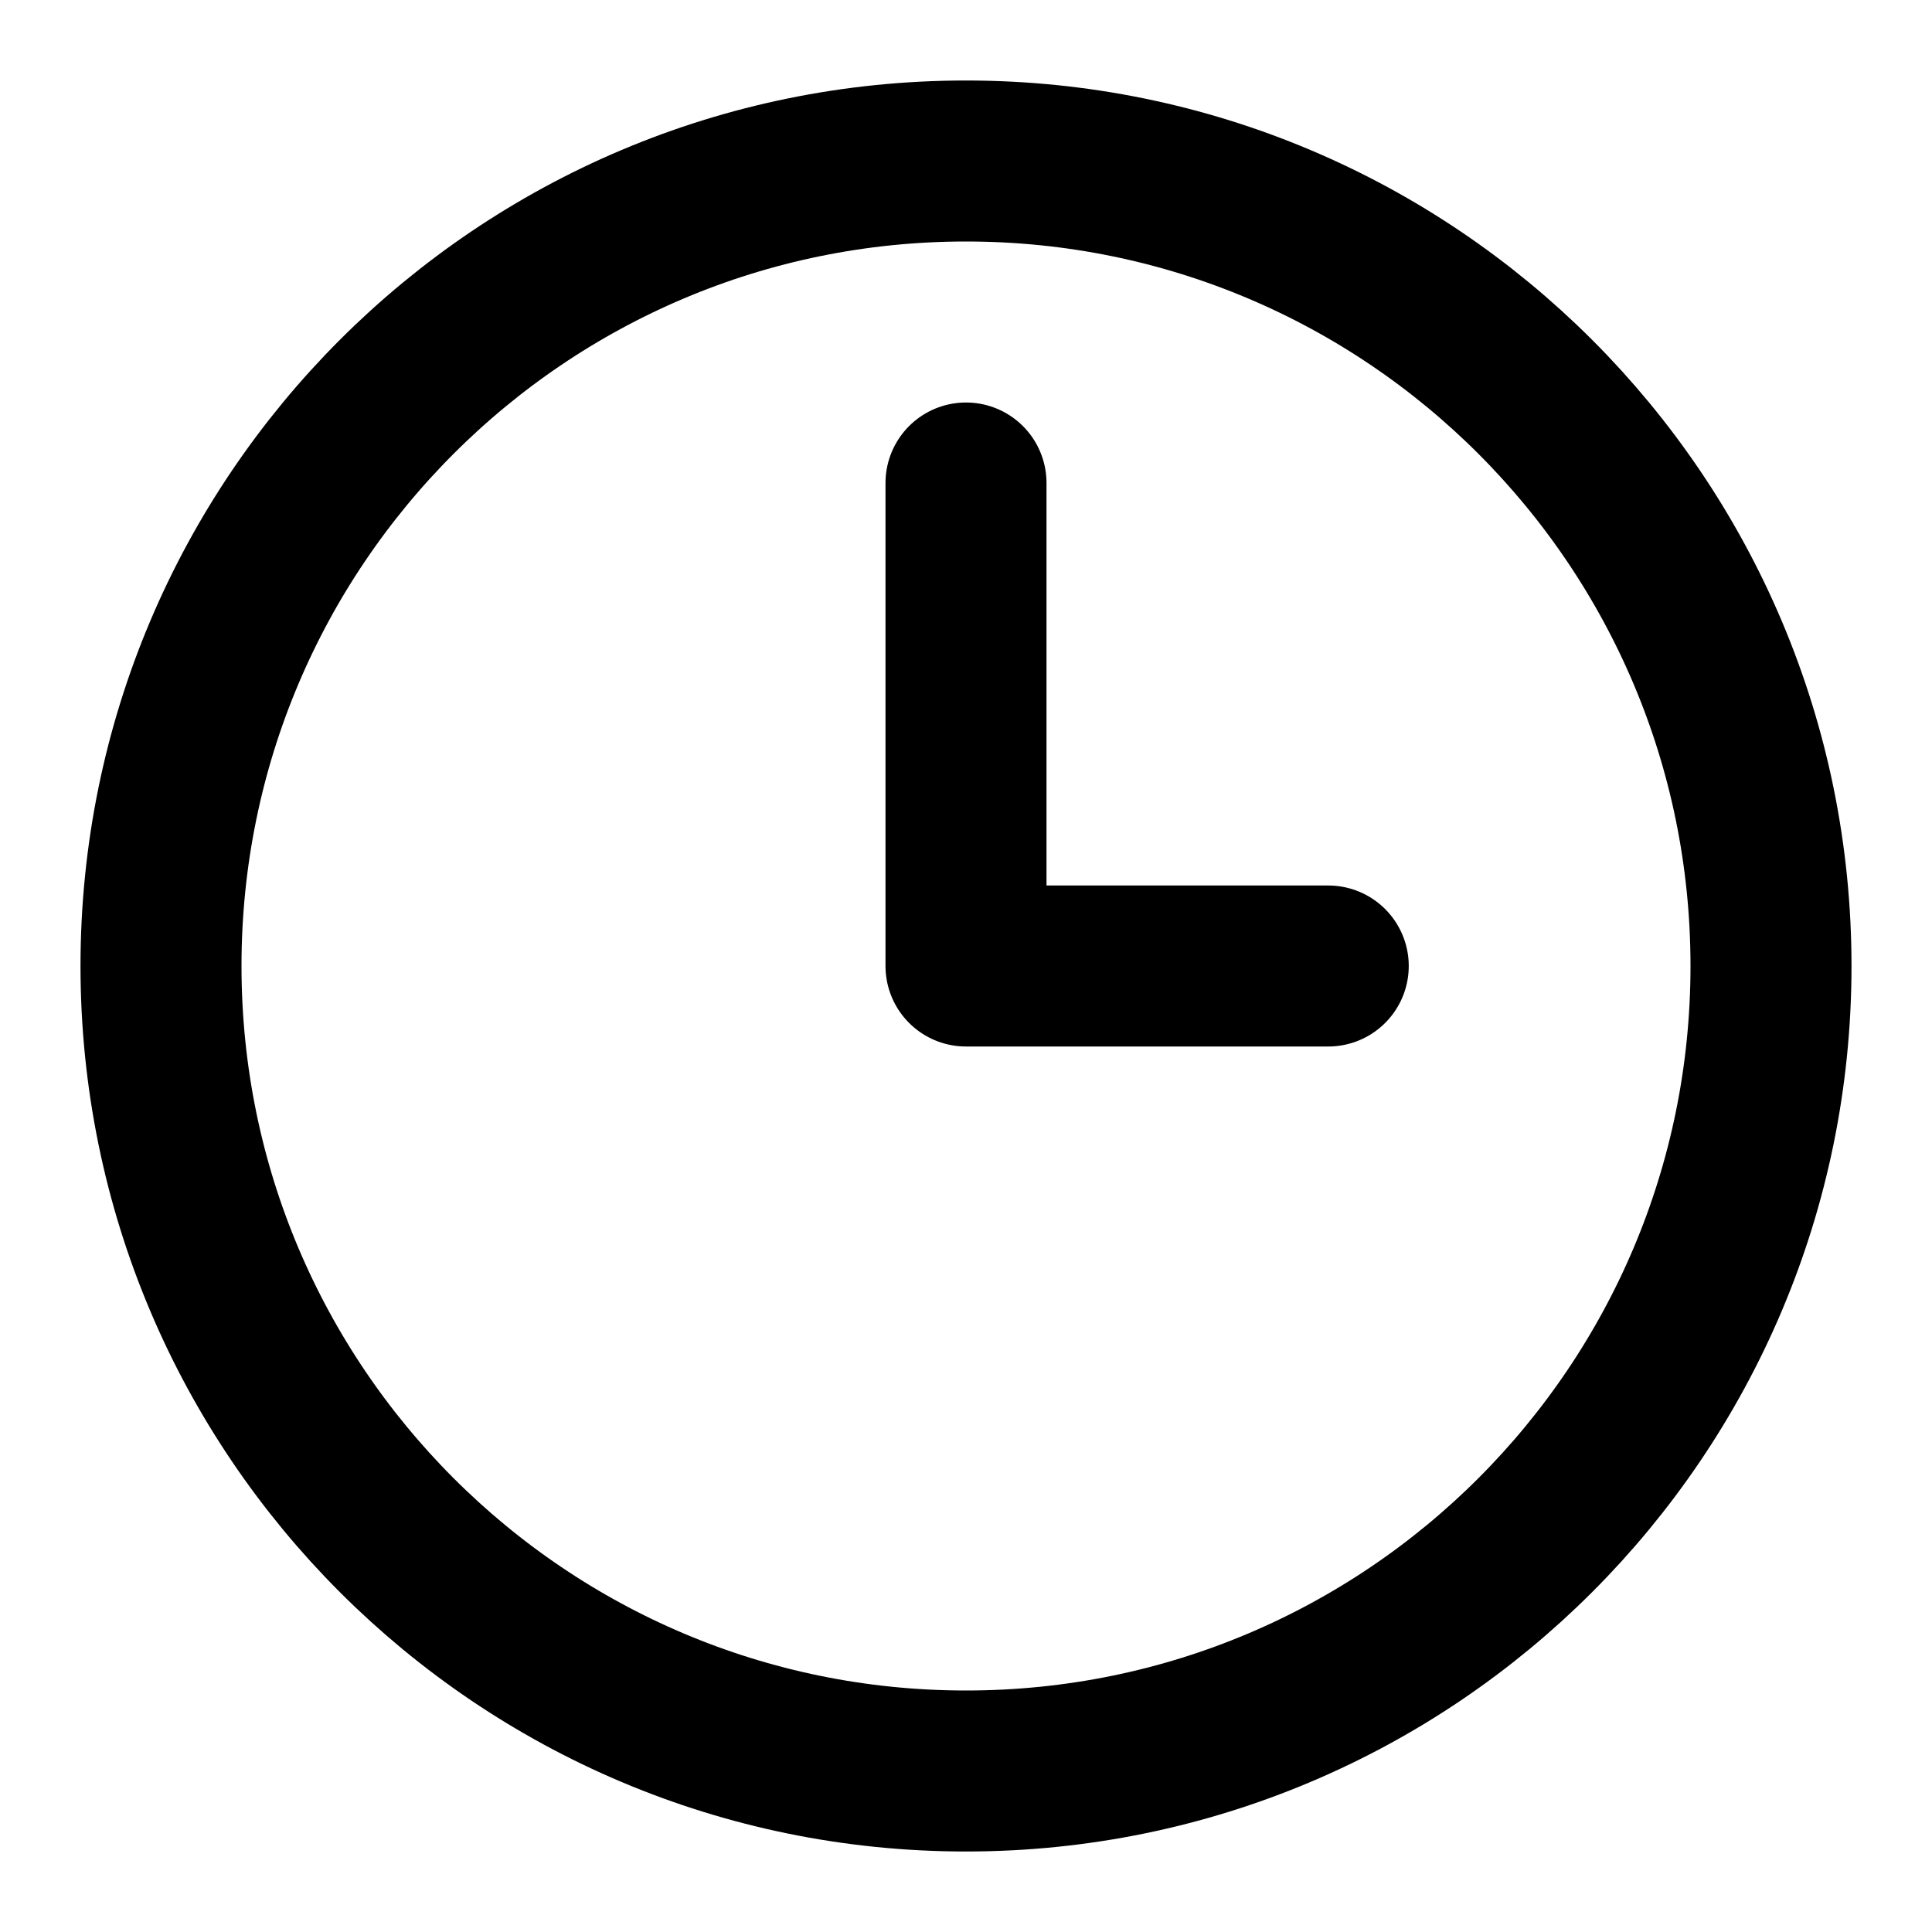
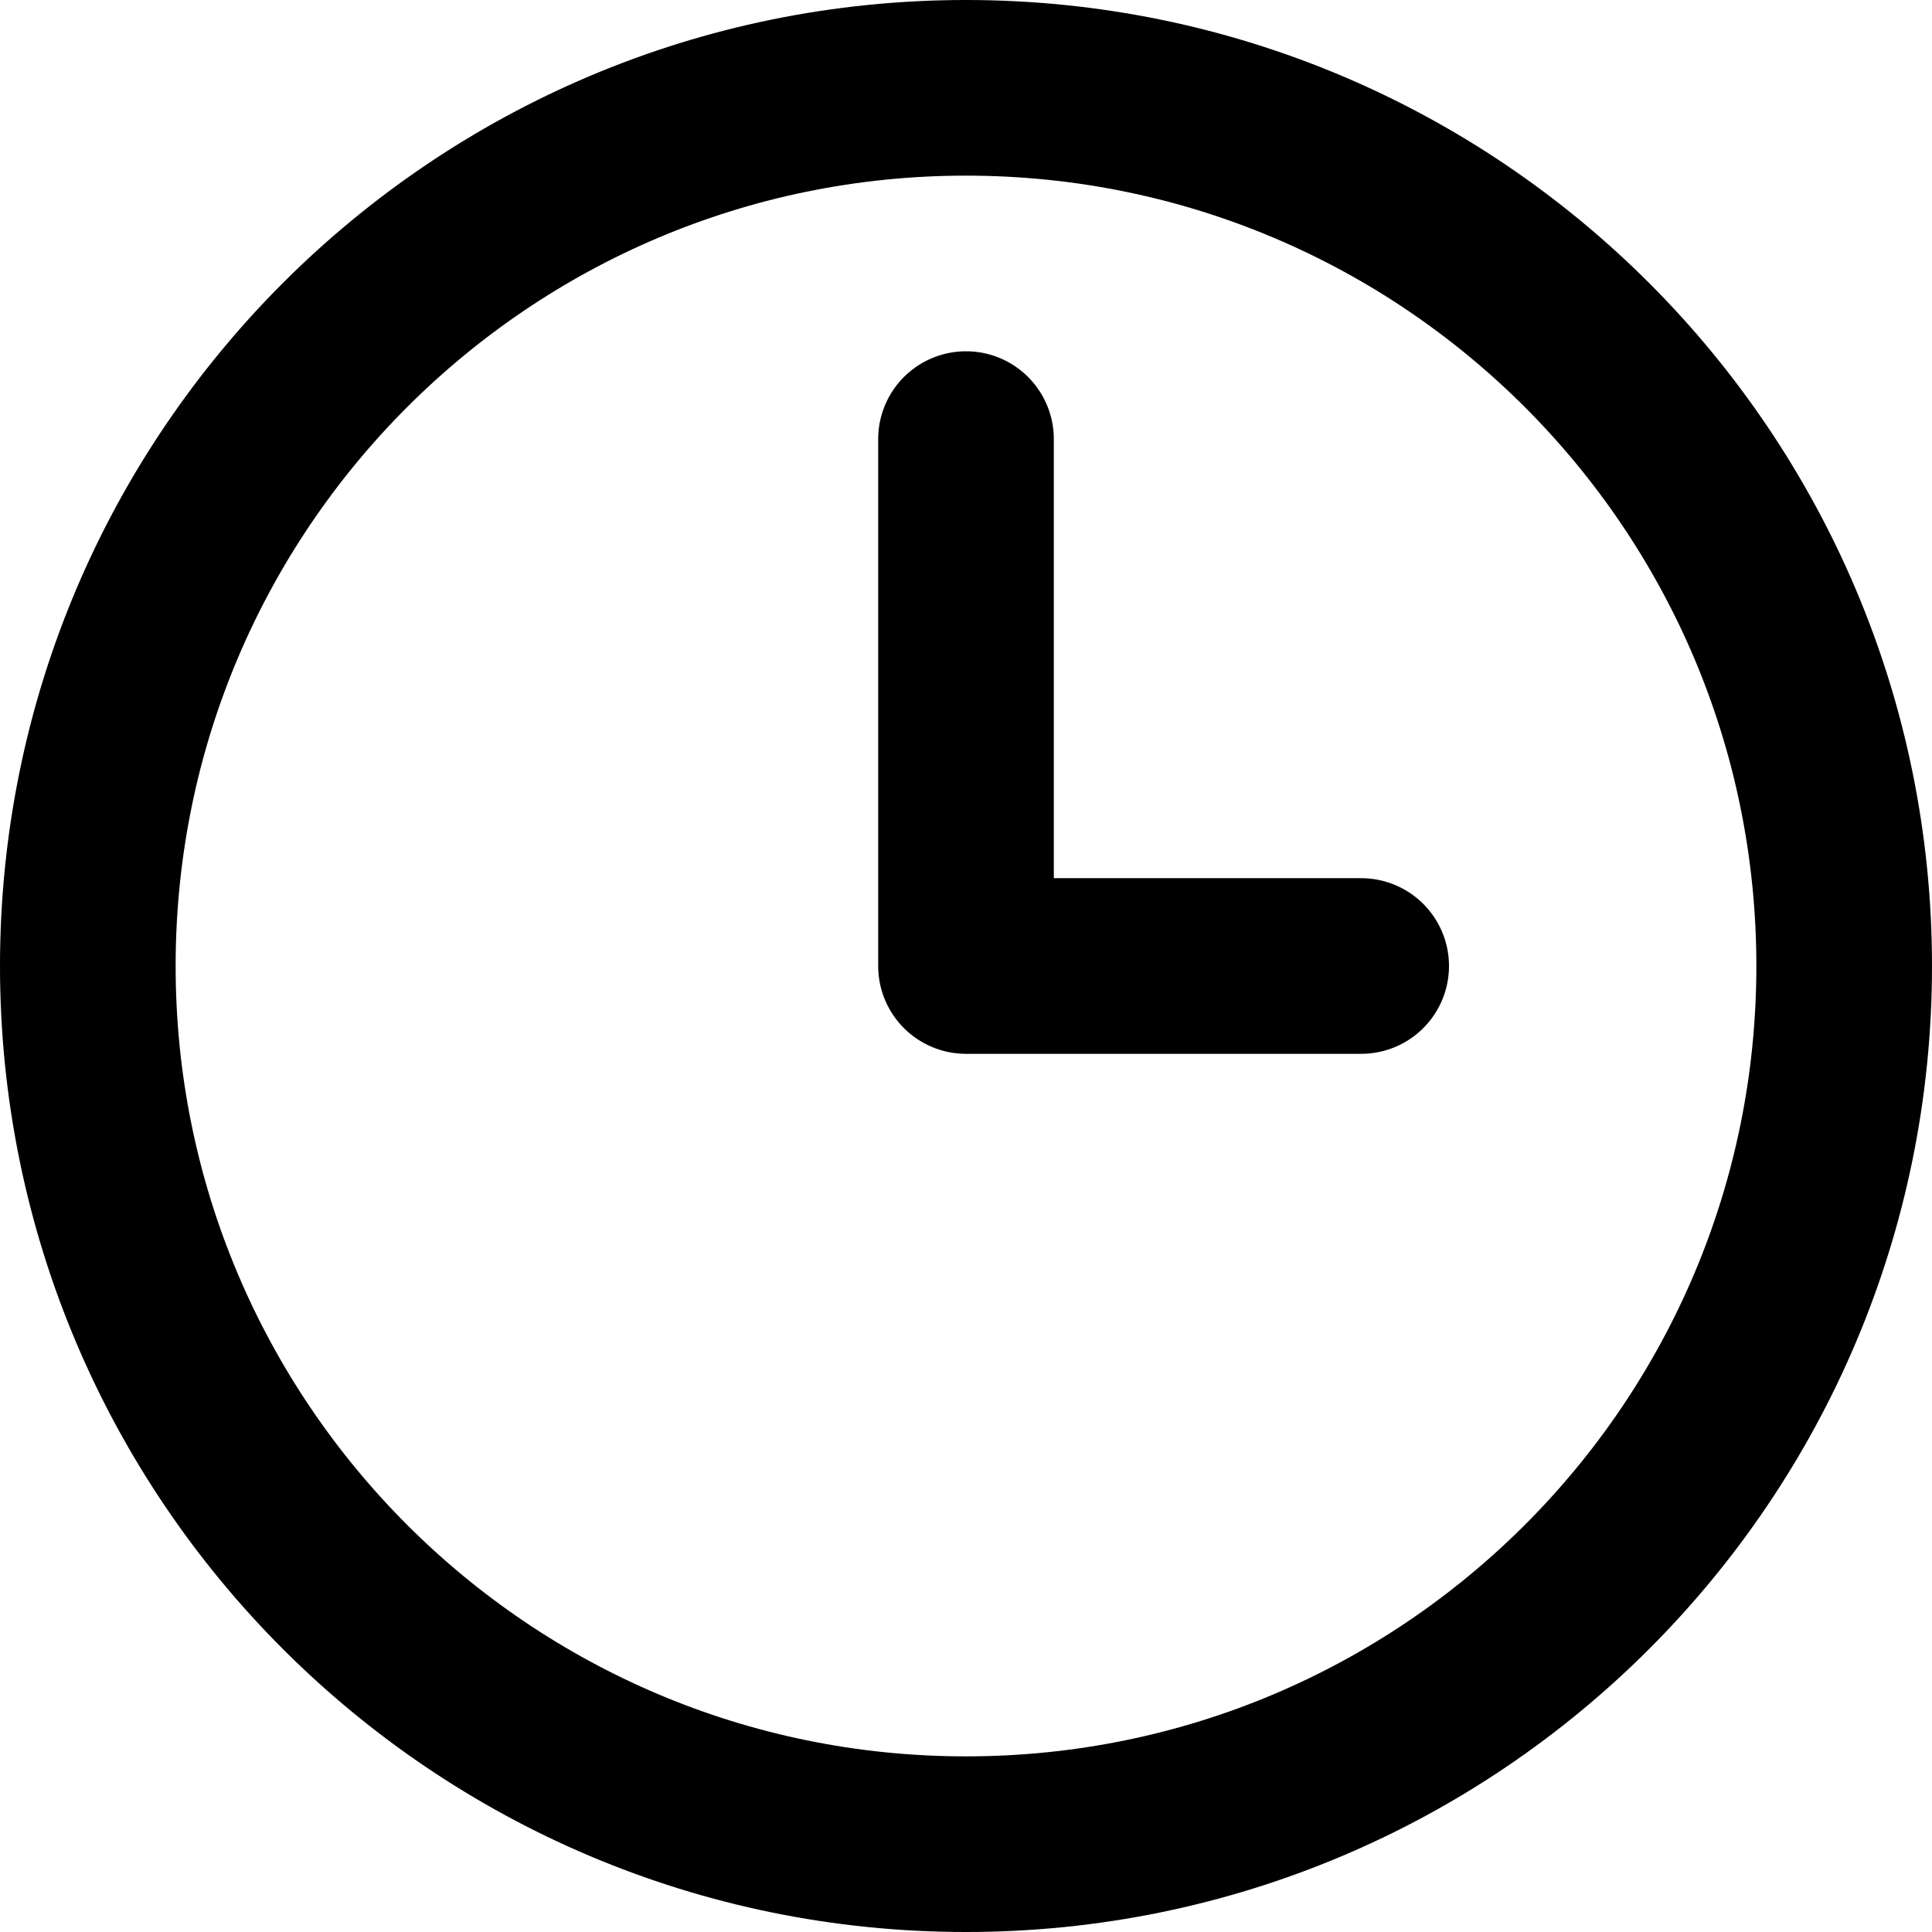
- <svg xmlns="http://www.w3.org/2000/svg" viewBox="0 0 24 24" fill="none" stroke="currentColor" stroke-width="2" stroke-linecap="round" stroke-linejoin="round">
+ <svg xmlns="http://www.w3.org/2000/svg" fill="none" stroke="currentColor" stroke-width="2" stroke-linecap="round" stroke-linejoin="round" viewBox="1 1 22 22">
  <circle cx="12" cy="12" r="10" />
  <polyline points="12 6 12 12 16.5 12" />
</svg>
